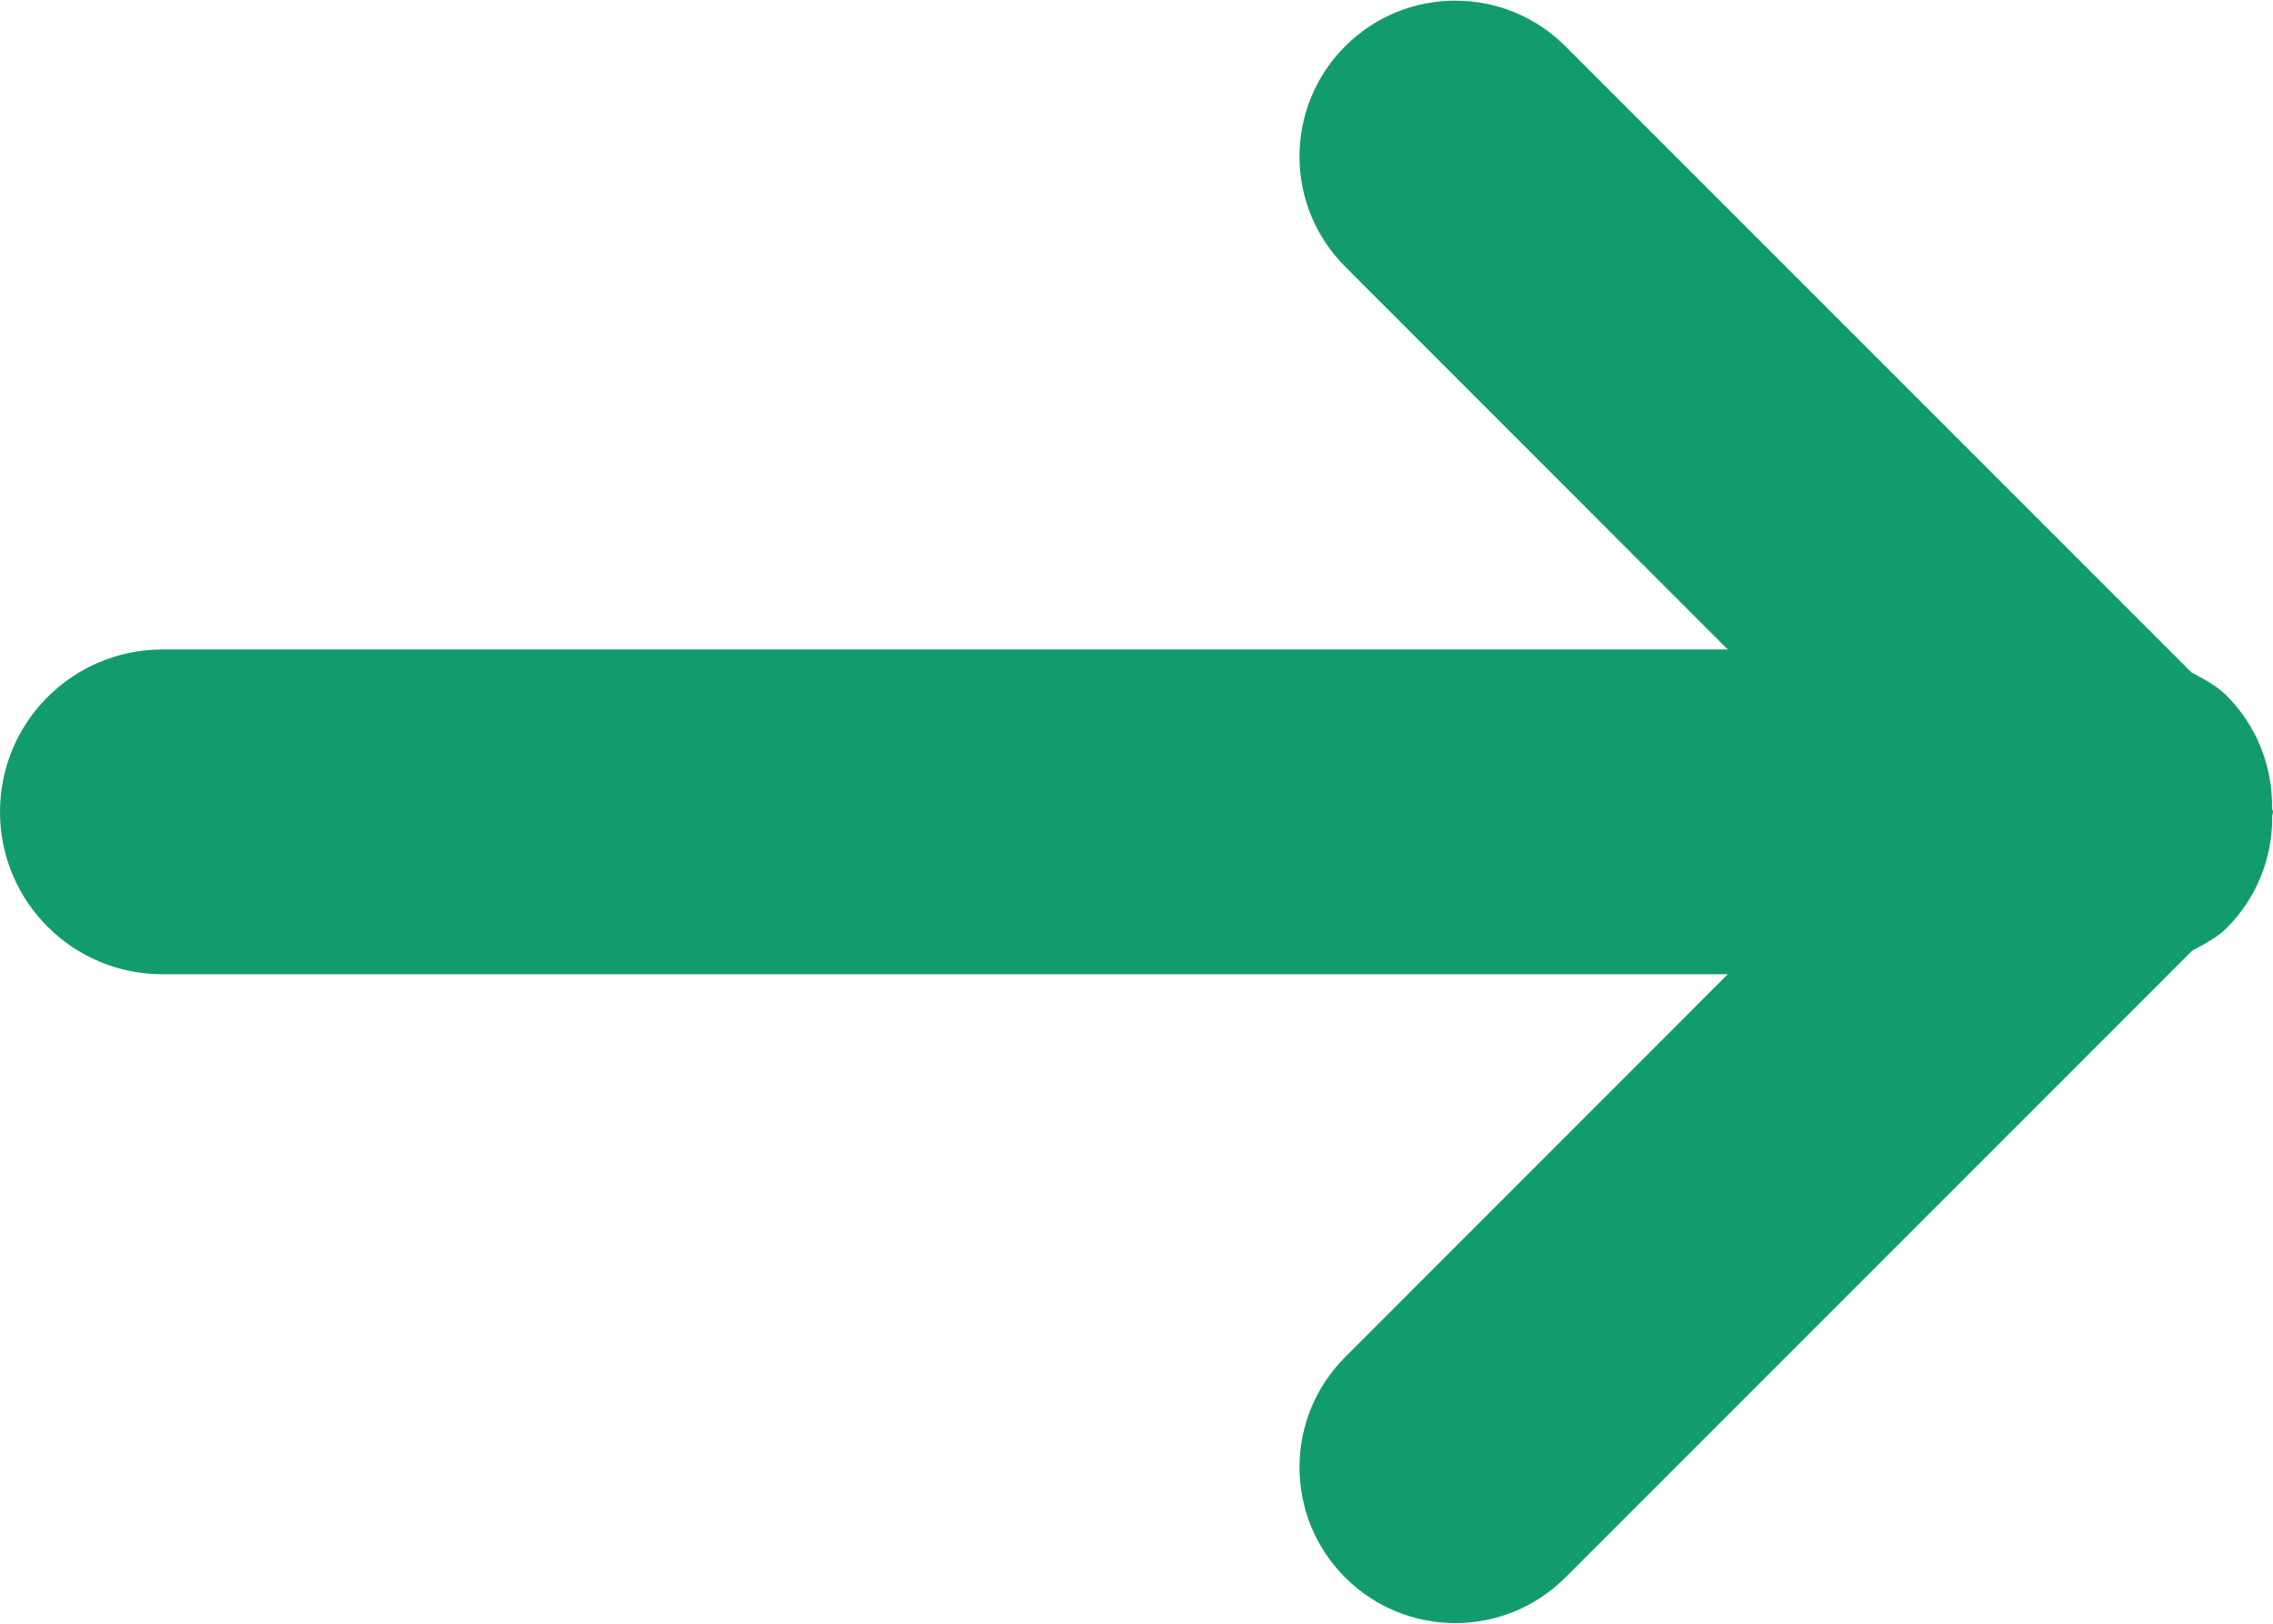
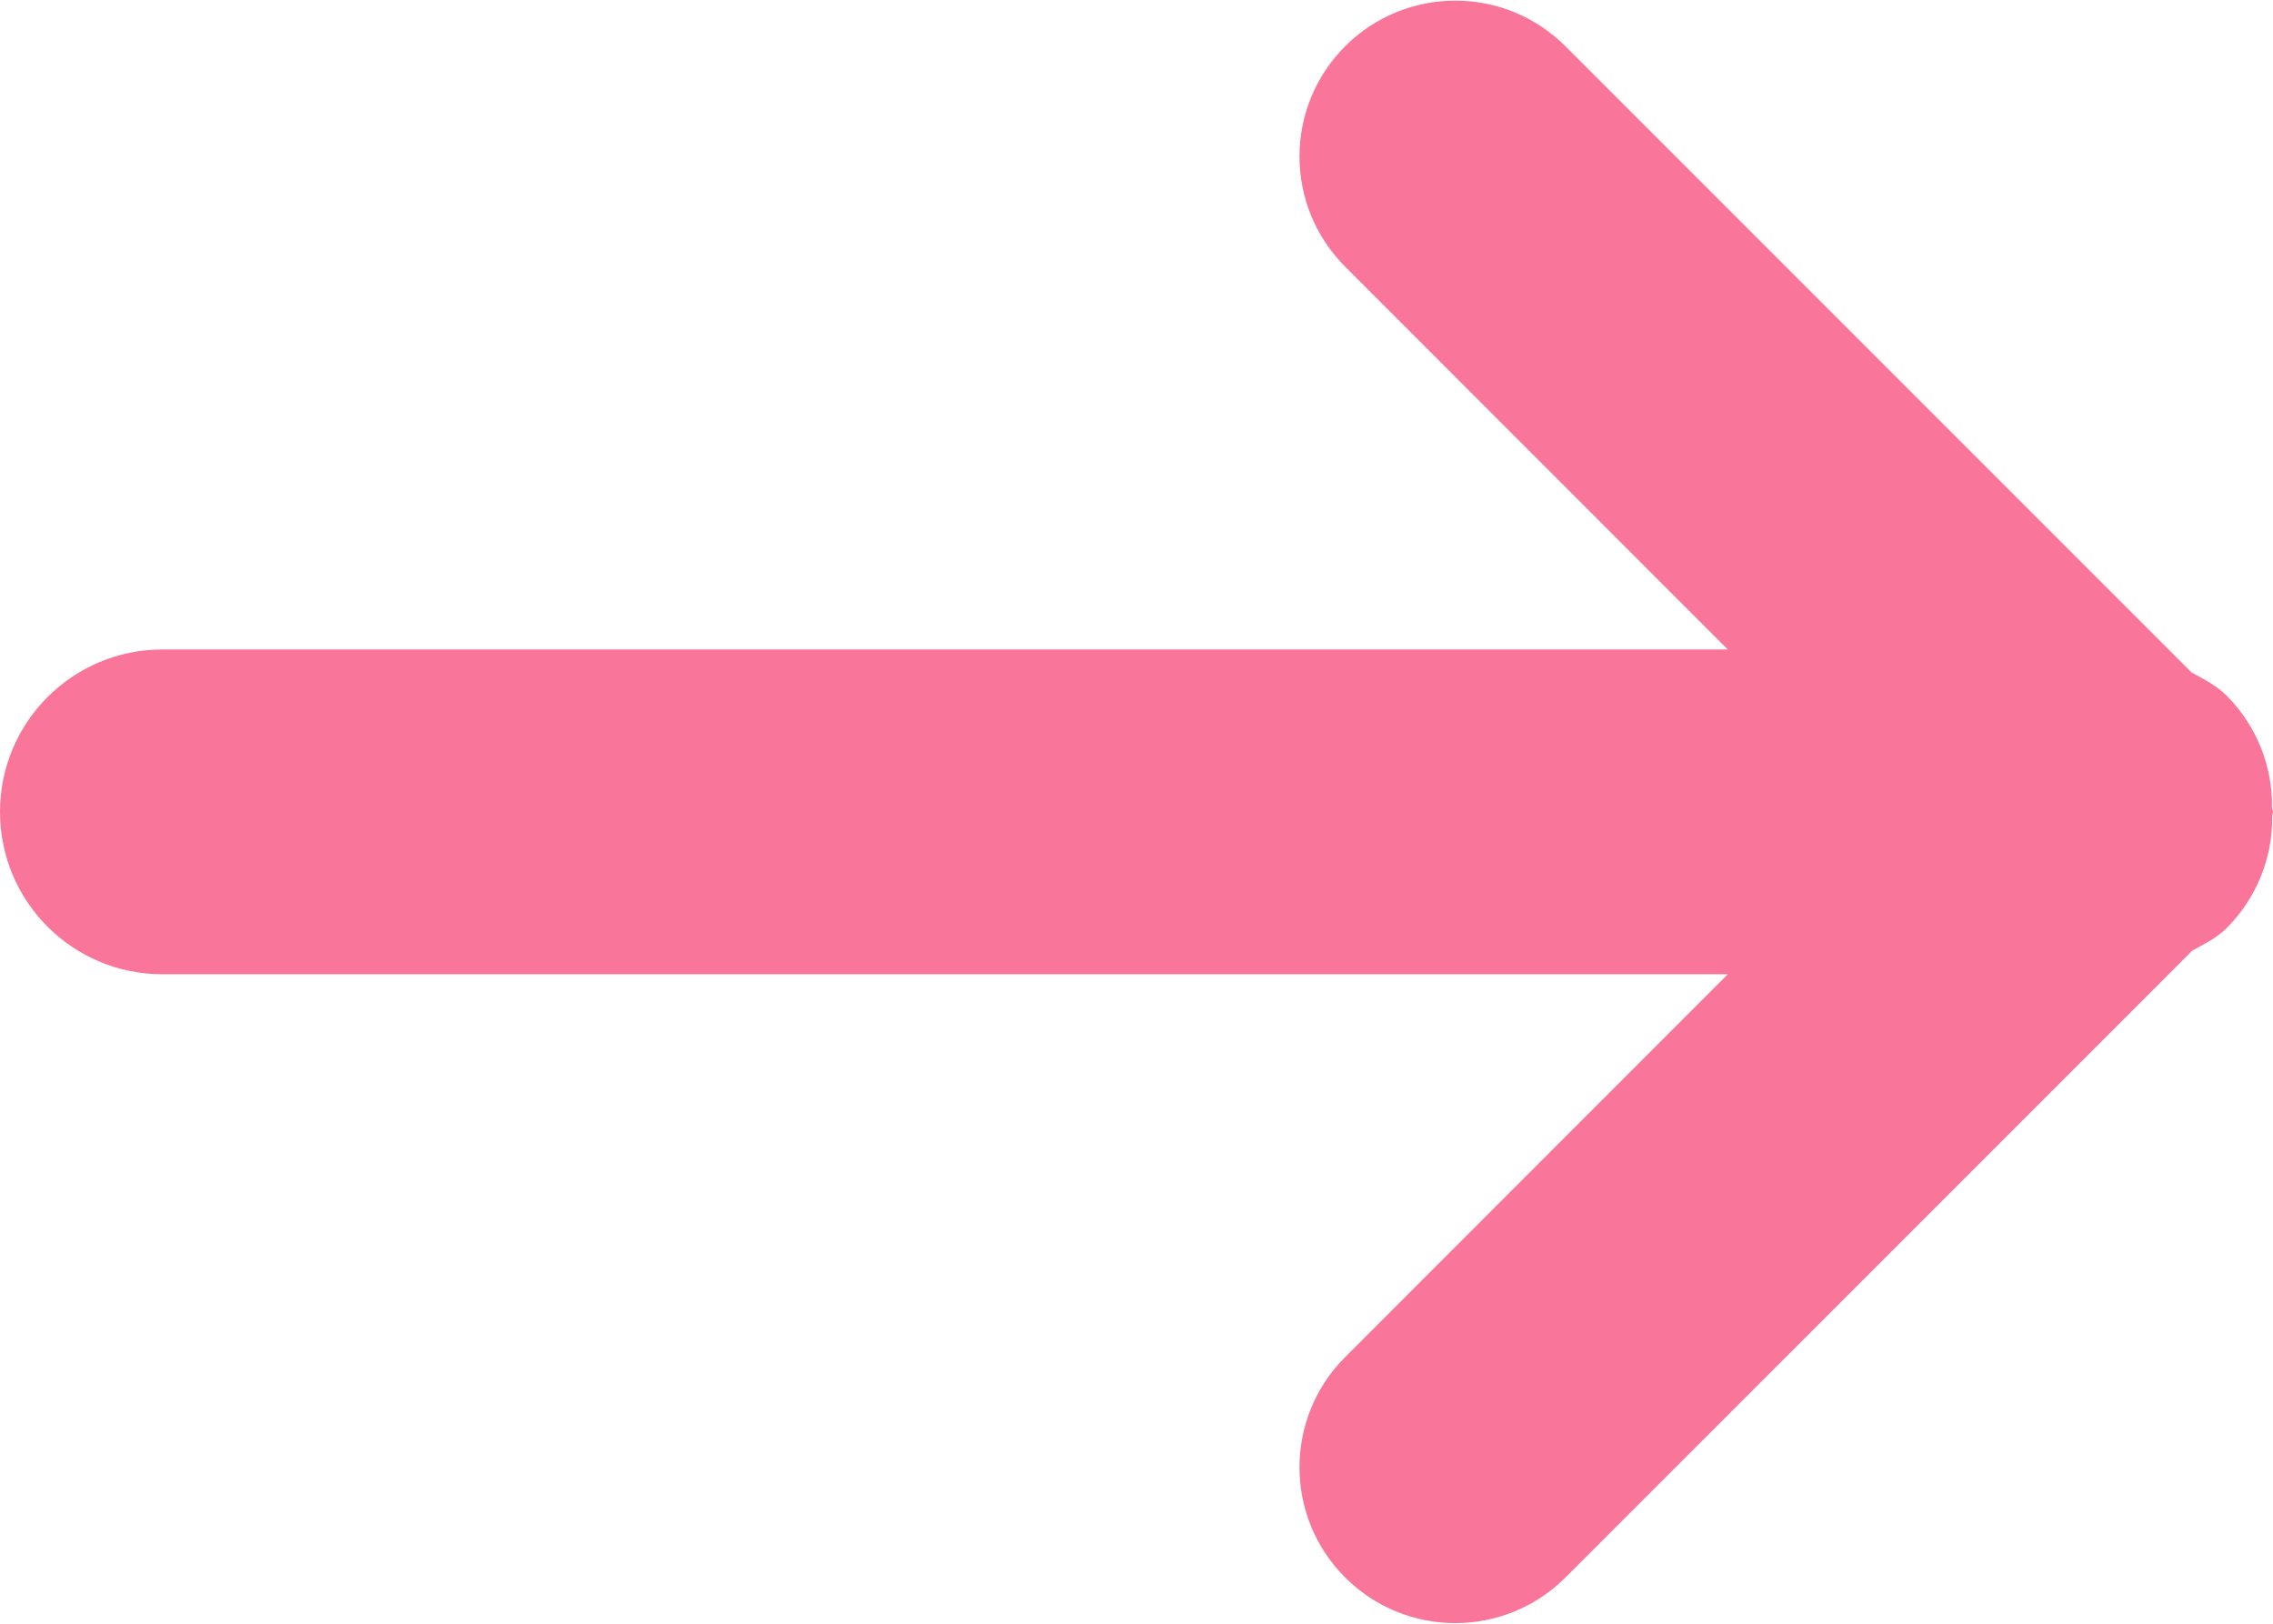
<svg xmlns="http://www.w3.org/2000/svg" width="14" height="10">
-   <path fill="#129c6b" fill-rule="evenodd" d="M14 5c0 .01-.005.017-.005.027a.956.956 0 0 1-.28.688c-.063.063-.139.099-.213.14l-3.86 3.86a.959.959 0 1 1-1.357-1.357L10.642 6H1a1 1 0 0 1 0-2h9.642L8.285 1.642A.959.959 0 1 1 9.642.285l3.856 3.856c.076.042.153.08.217.144a.956.956 0 0 1 .279.692c0 .009.006.015.006.023z" />
+   <path fill="#F97599" fill-rule="evenodd" d="M14 5c0 .01-.005.017-.005.027a.956.956 0 0 1-.28.688c-.063.063-.139.099-.213.14l-3.86 3.86a.959.959 0 1 1-1.357-1.357L10.642 6H1a1 1 0 0 1 0-2h9.642L8.285 1.642A.959.959 0 1 1 9.642.285l3.856 3.856c.076.042.153.08.217.144a.956.956 0 0 1 .279.692c0 .009.006.015.006.023z" />
</svg>
